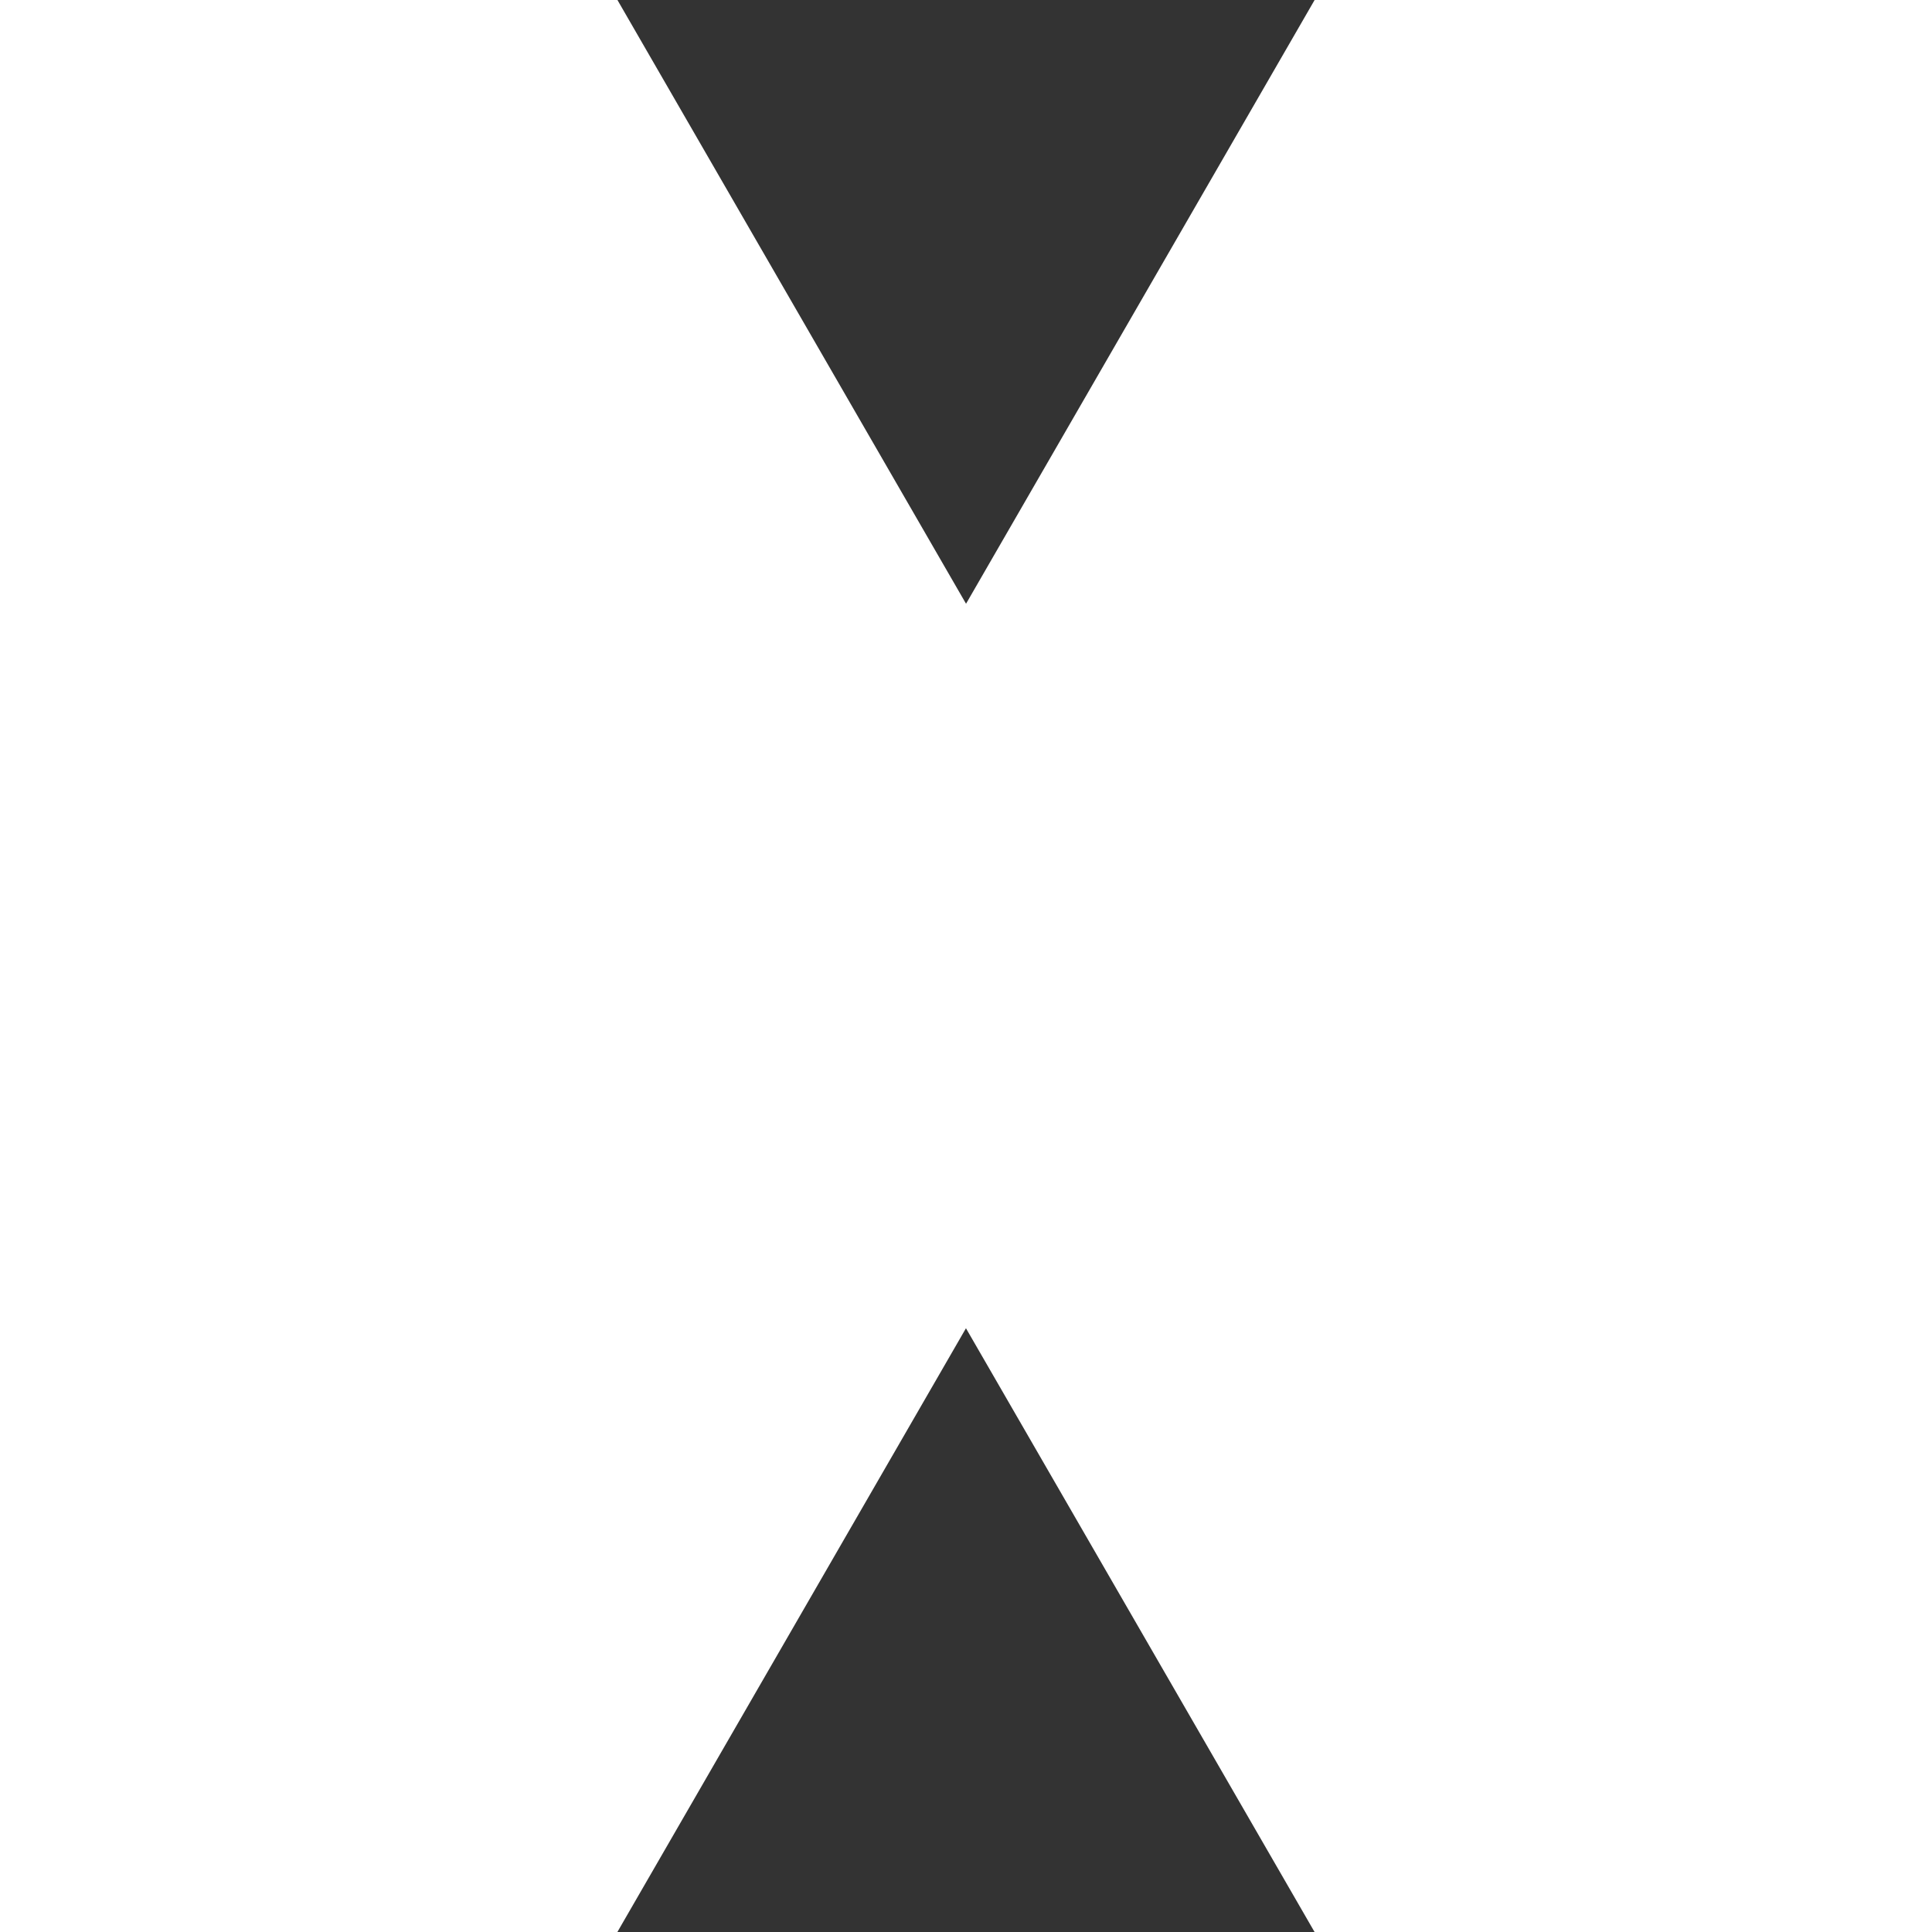
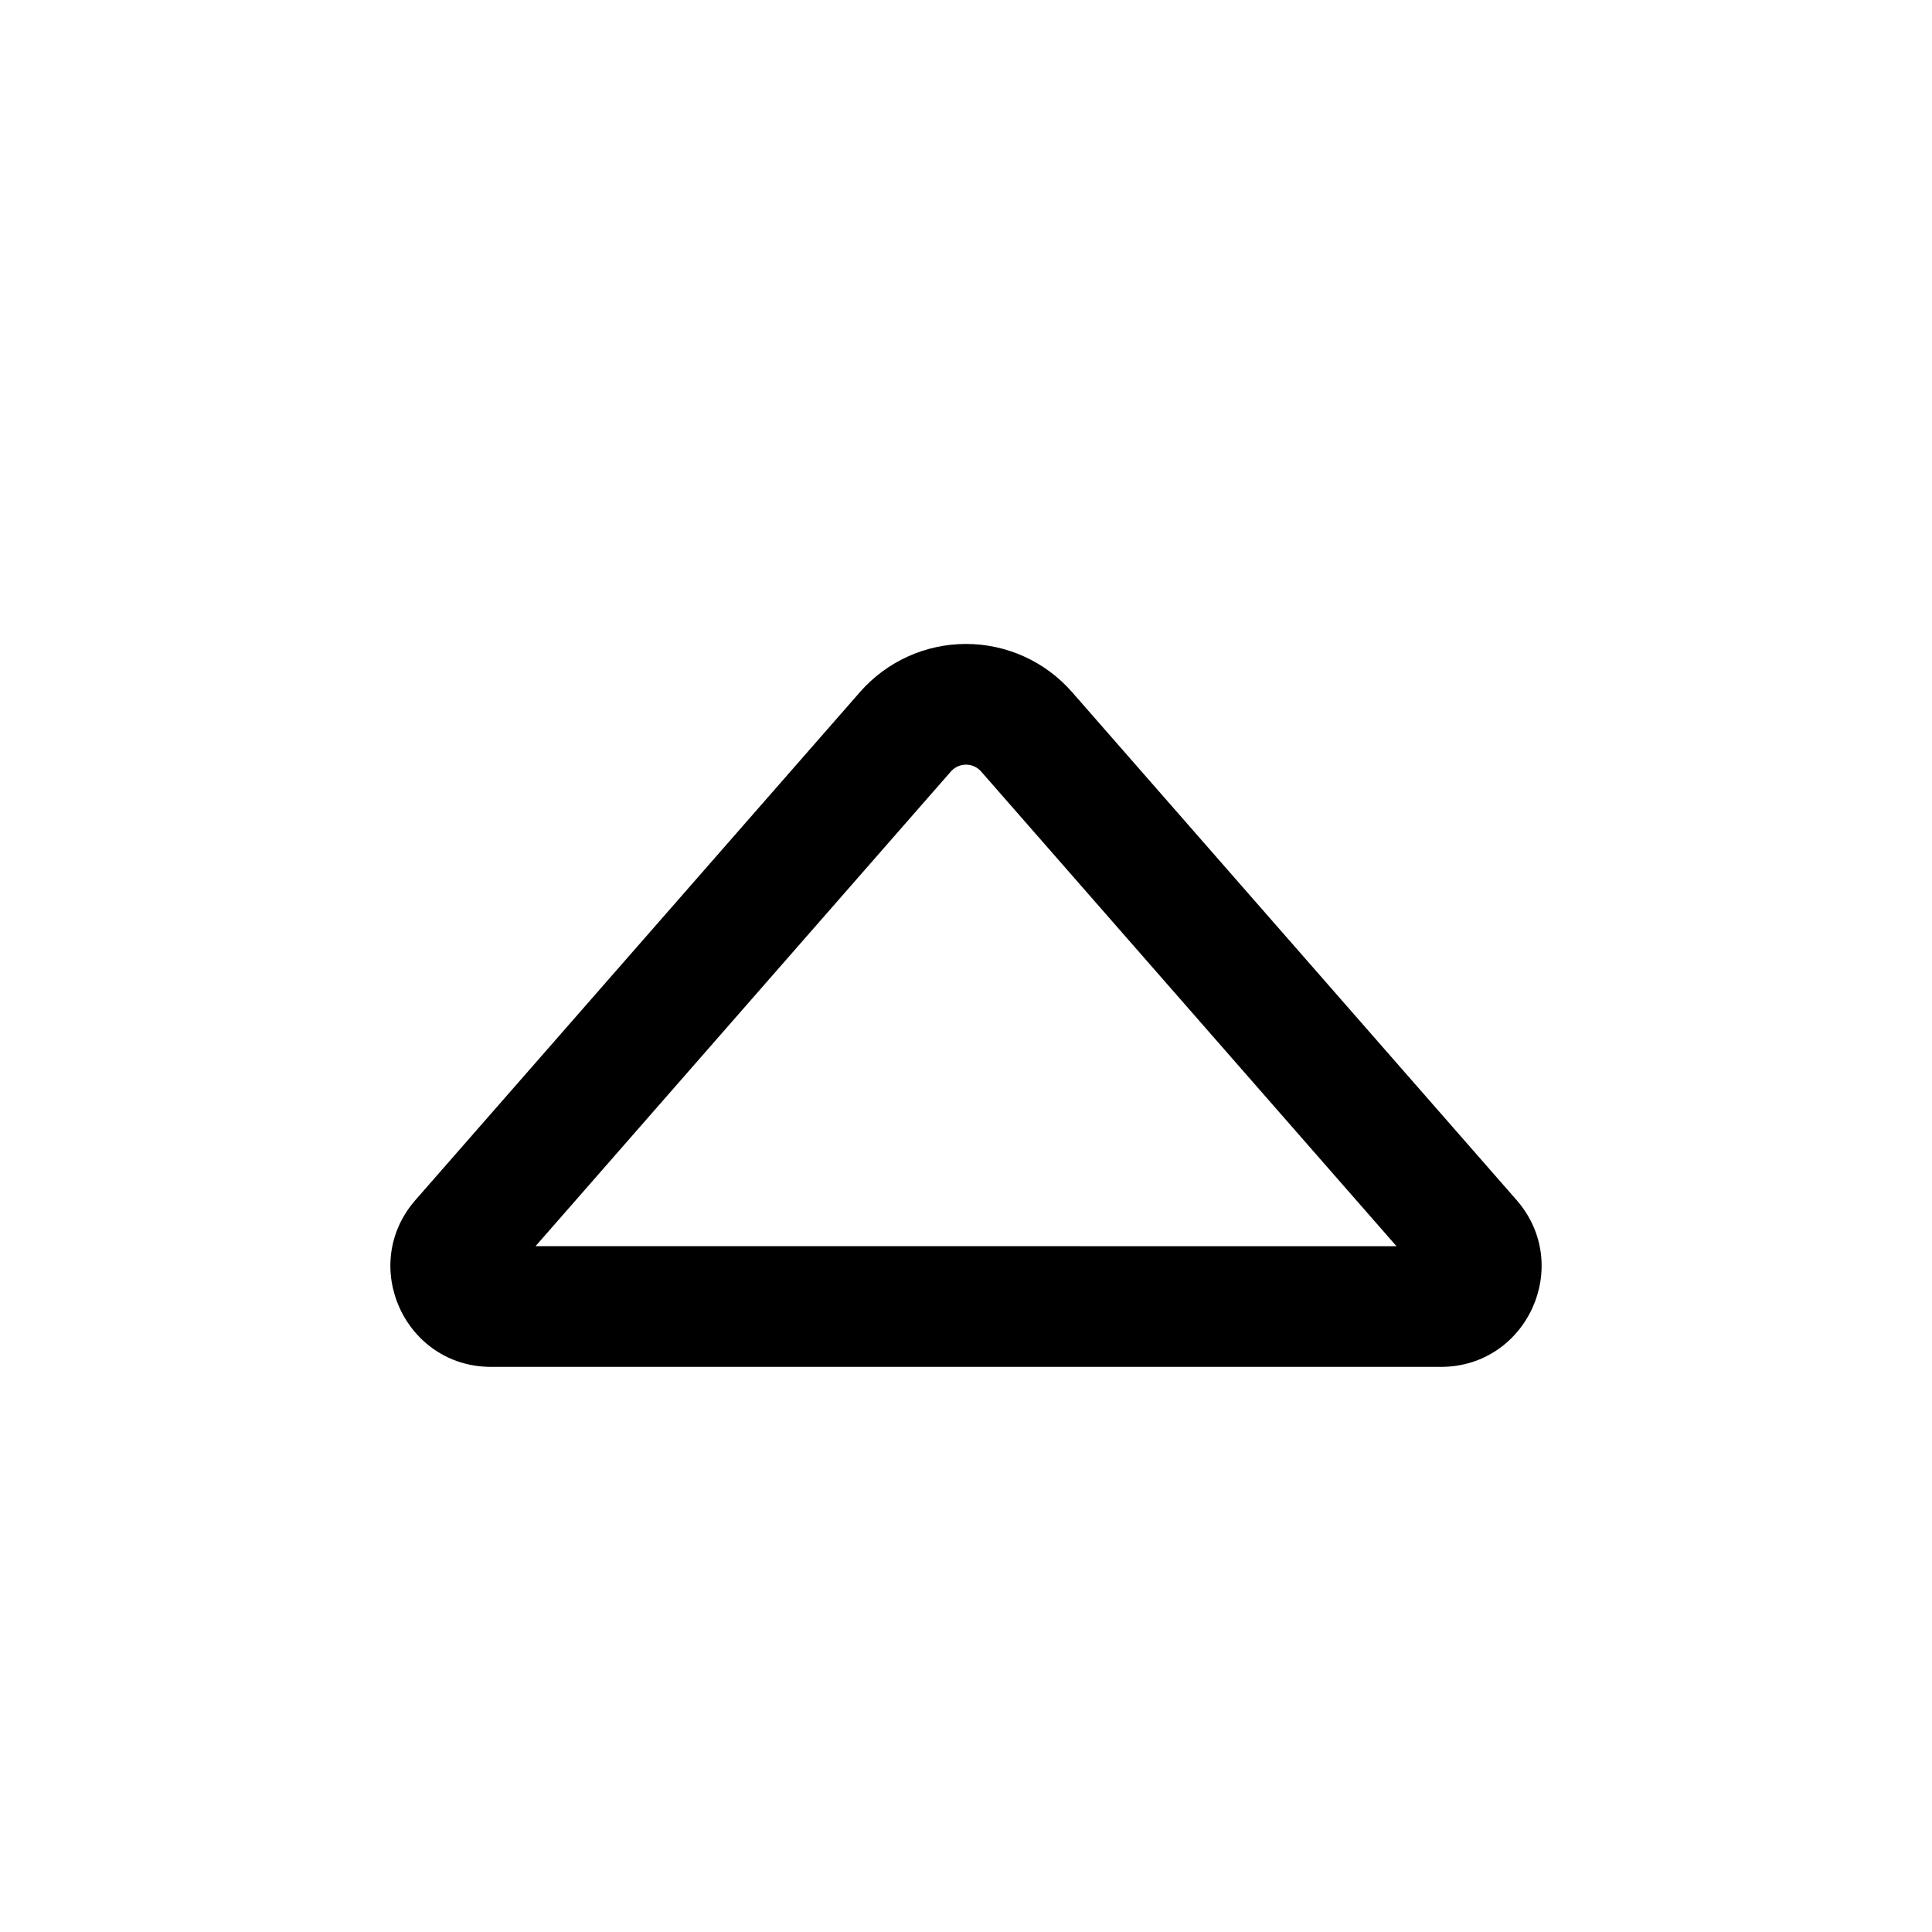
- <svg xmlns="http://www.w3.org/2000/svg" version="1.1" width="48" height="48" viewBox="0 0 48 48" enable-background="new 0 0 76.00 76.00" xml:space="preserve" id="svg4">
-   <defs id="defs8" />
-   <path style="fill:#000000;fill-opacity:0.8;fill-rule:evenodd" id="path1002" d="m 20.335,14.276 -28.671,0 14.335,-24.829 z" transform="matrix(0.9665954,0,0,0.9665954,18.20043,43.20043)" />
-   <path style="fill:#000000;fill-opacity:0.8;fill-rule:evenodd" id="path1136" d="m 20.335,14.276 -28.671,0 14.335,-24.829 z" transform="matrix(-0.9665954,0,0,-0.9665954,29.79957,4.799573)" />
+ <svg xmlns="http://www.w3.org/2000/svg" width="24" height="24" viewBox="0 0 24 24">
+   <path fill="#000000" d="M5.161 14.907c-.707.809-.133 2.073.941 2.073h11.796c1.074 0 1.648-1.264.941-2.073l-5.522-6.31a1.75 1.75 0 0 0-2.634 0zm1.492.573l5.159-5.896a.25.25 0 0 1 .376 0l5.16 5.897z" />
</svg>
